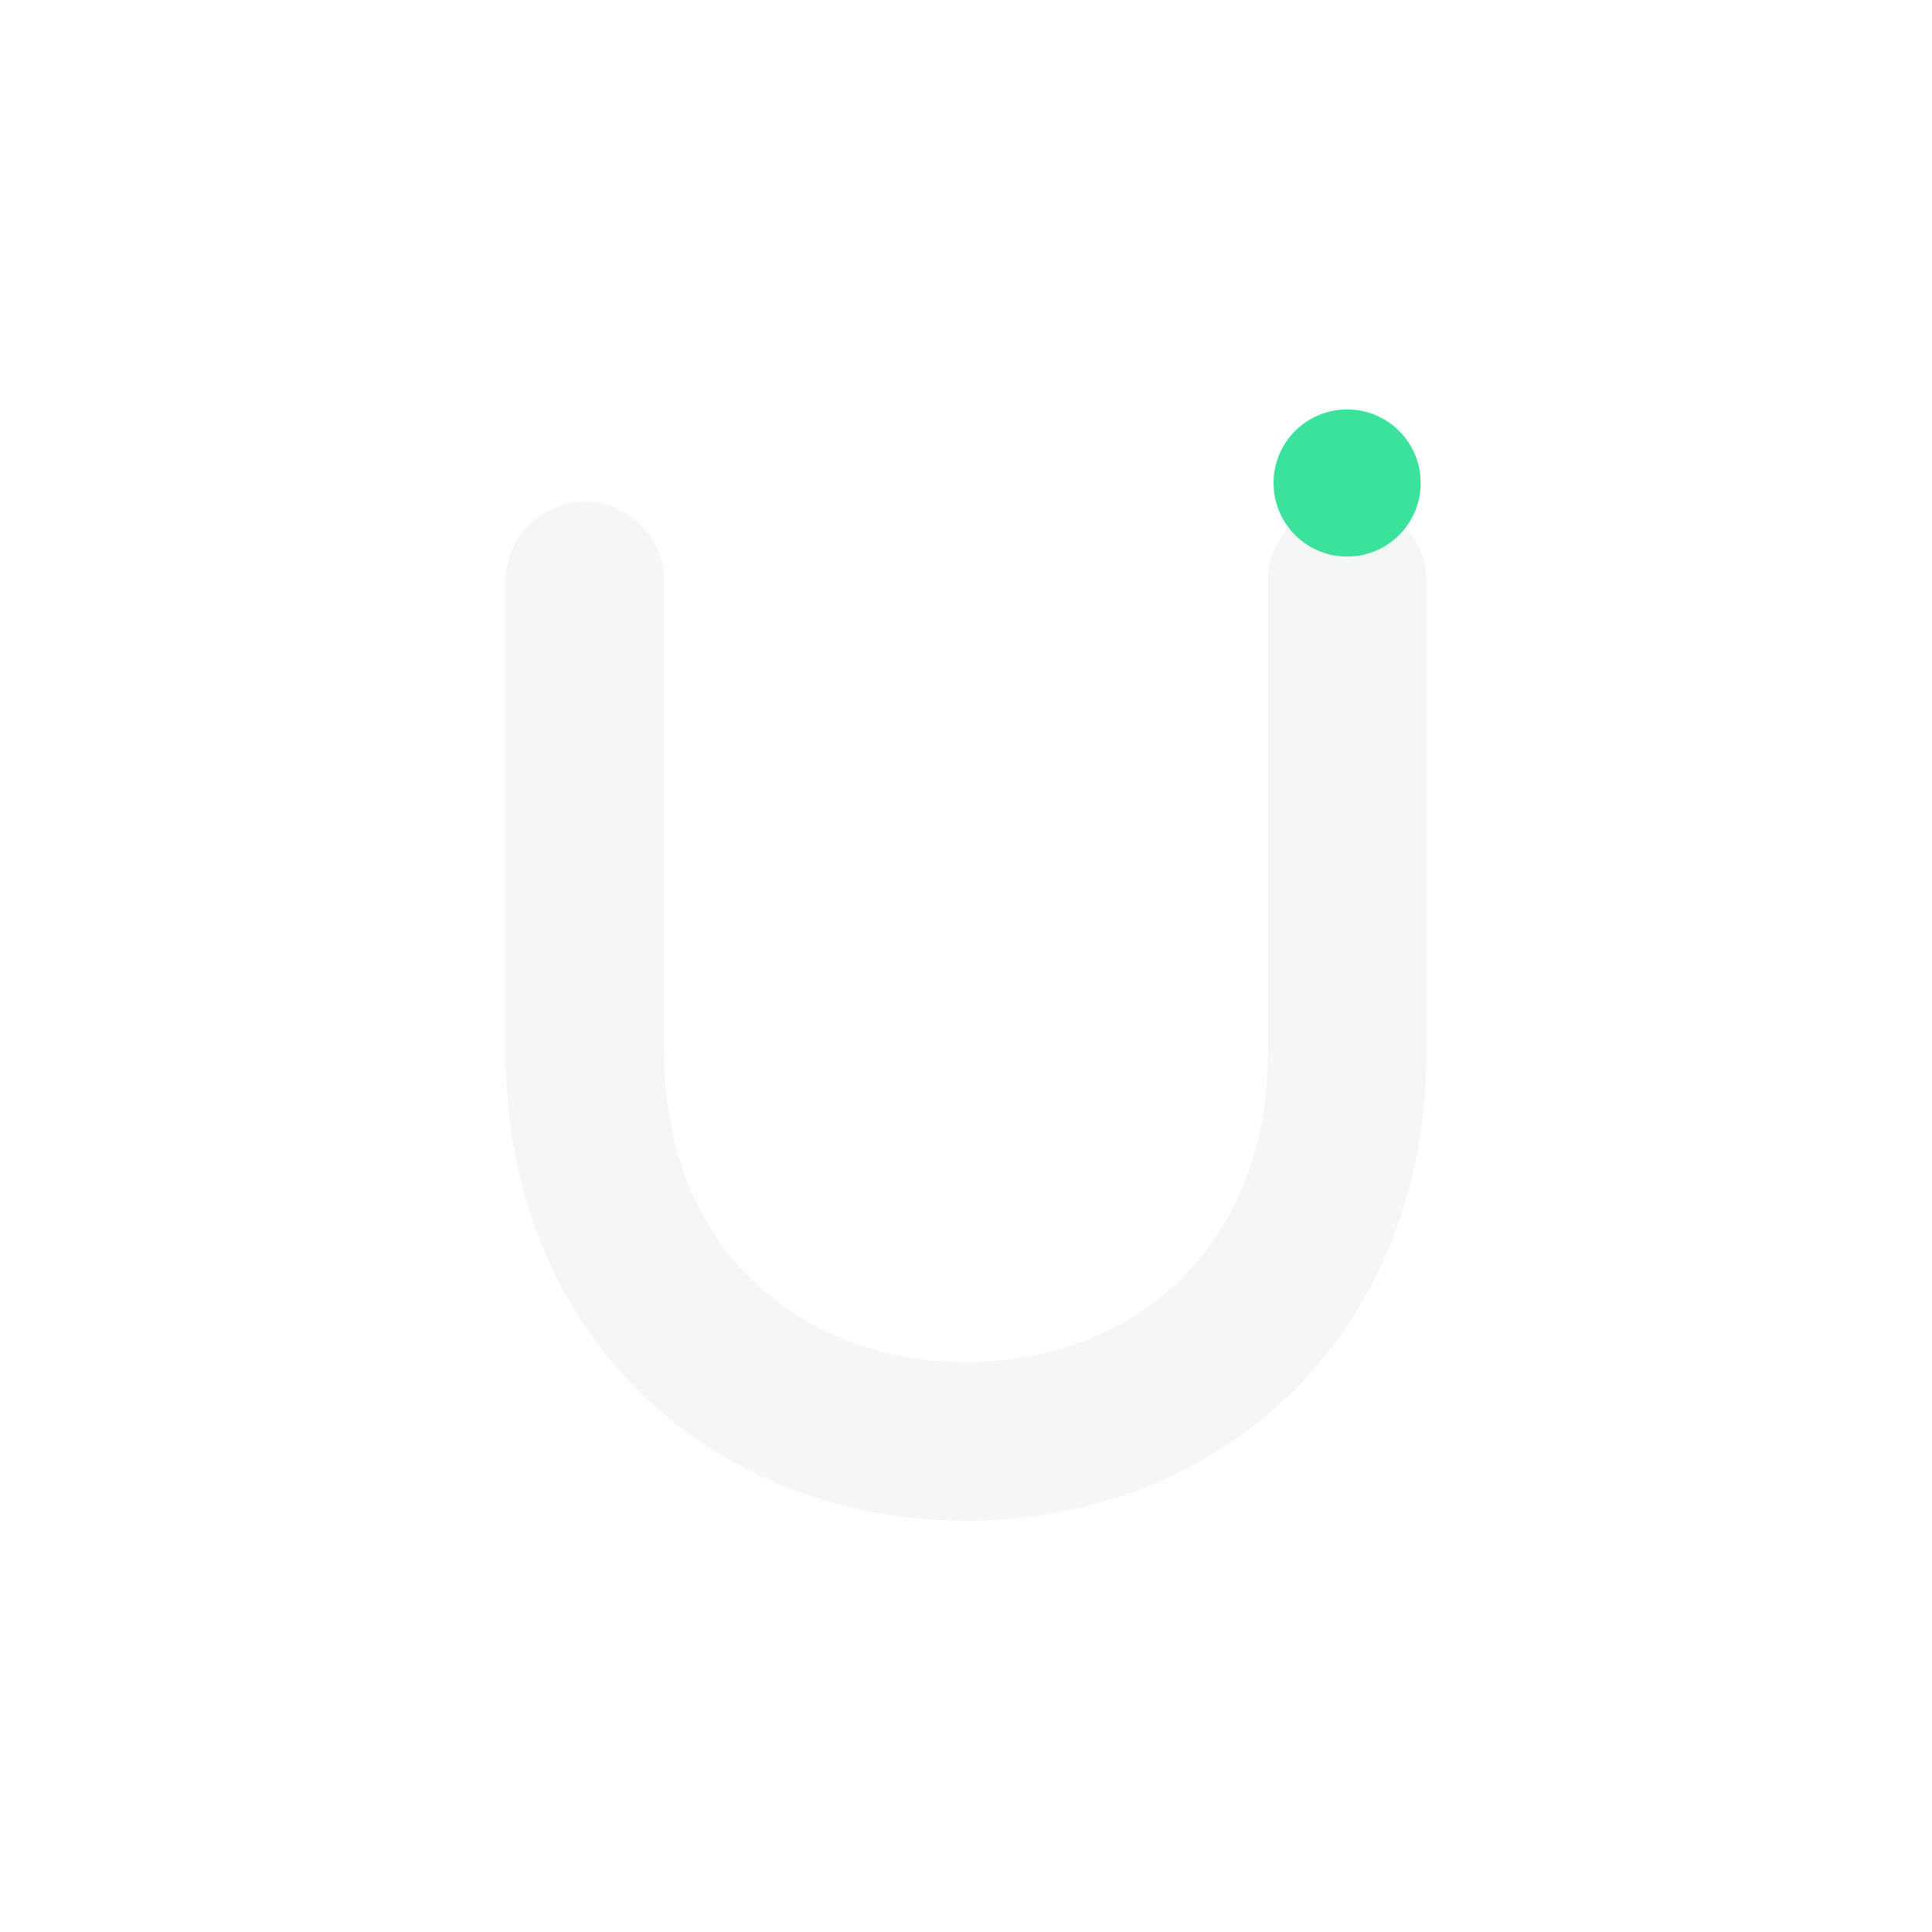
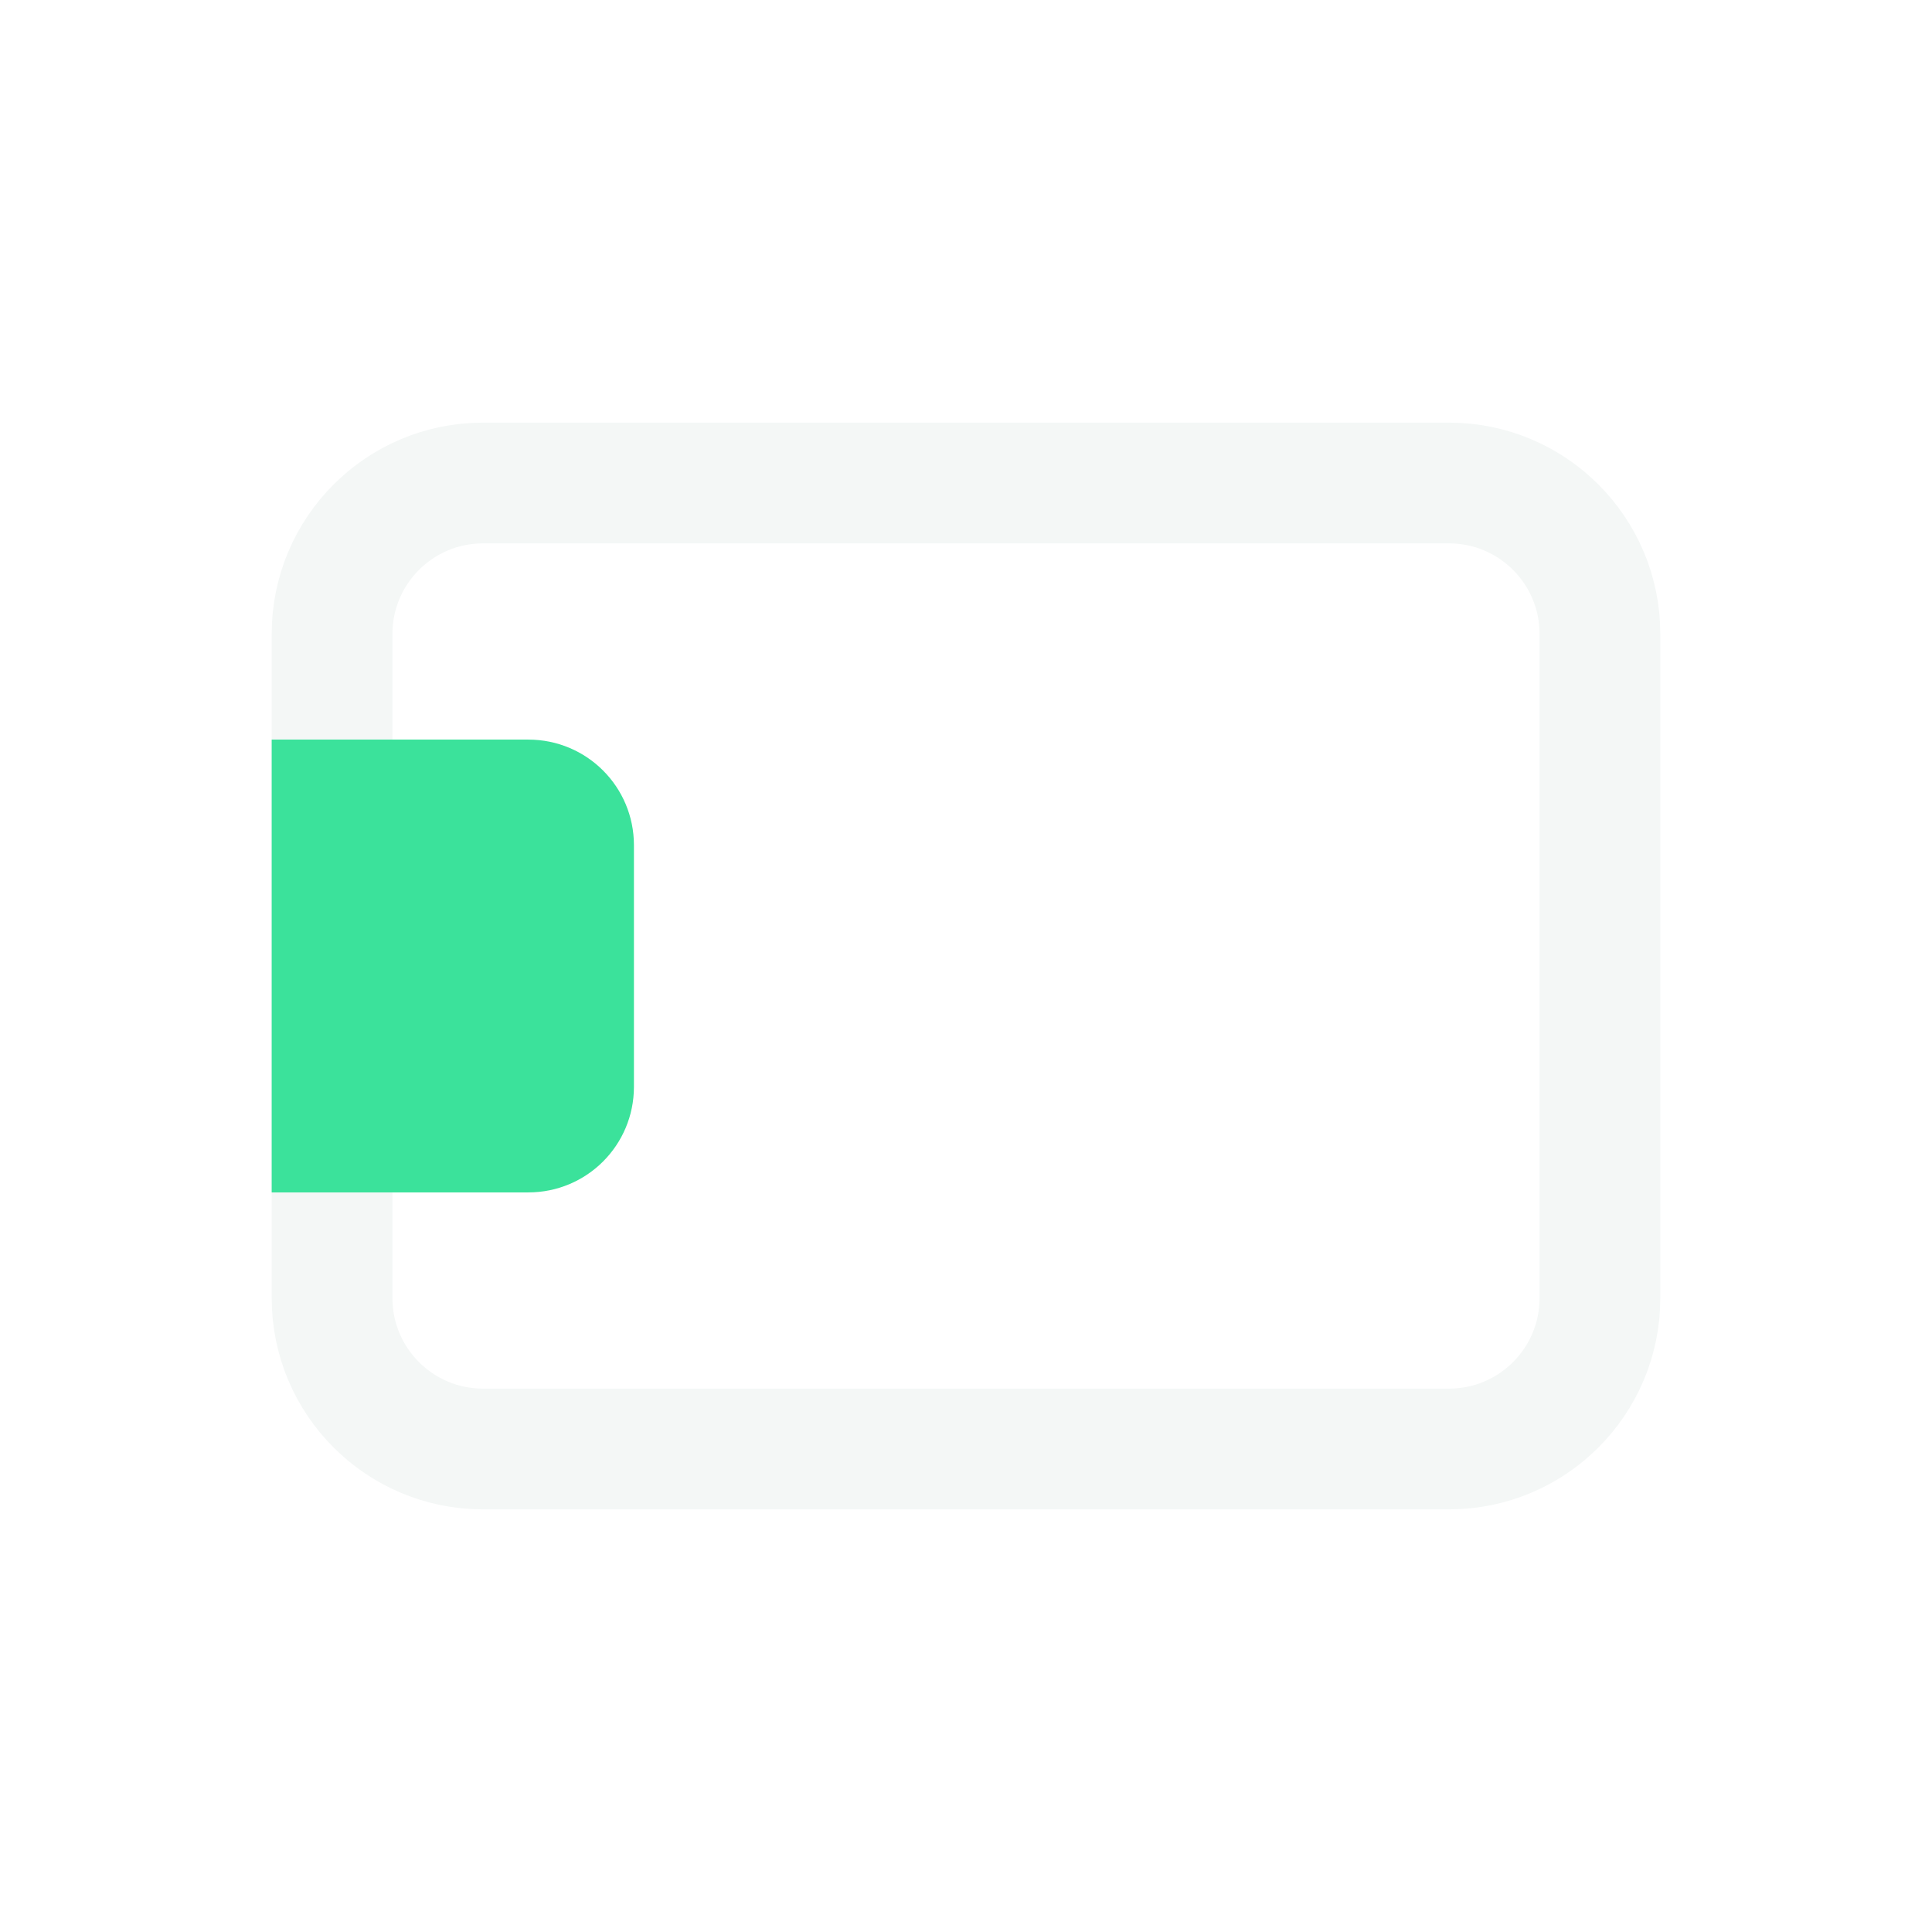
- <svg xmlns="http://www.w3.org/2000/svg" viewBox="0 0 1024 1024" role="img" aria-labelledby="title">
-   <path d="M310 308v250c0 126 90 206 202 206s202-80 202-206V308" fill="none" stroke="#F4F7F6" stroke-width="84" stroke-linecap="round" />
-   <circle cx="714" cy="256" r="39" fill="#3BE29B" />
+ <svg xmlns="http://www.w3.org/2000/svg" viewBox="0 0 1024 1024" role="img" aria-labelledby="title desc">
+   <rect x="176" y="256" width="672" height="512" rx="80" fill="none" stroke="#F4F7F6" stroke-width="64" />
+   <path d="M144 392h136c31 0 56 25 56 56v128c0 31-25 56-56 56H144Z" fill="#3BE29B" />
</svg>
